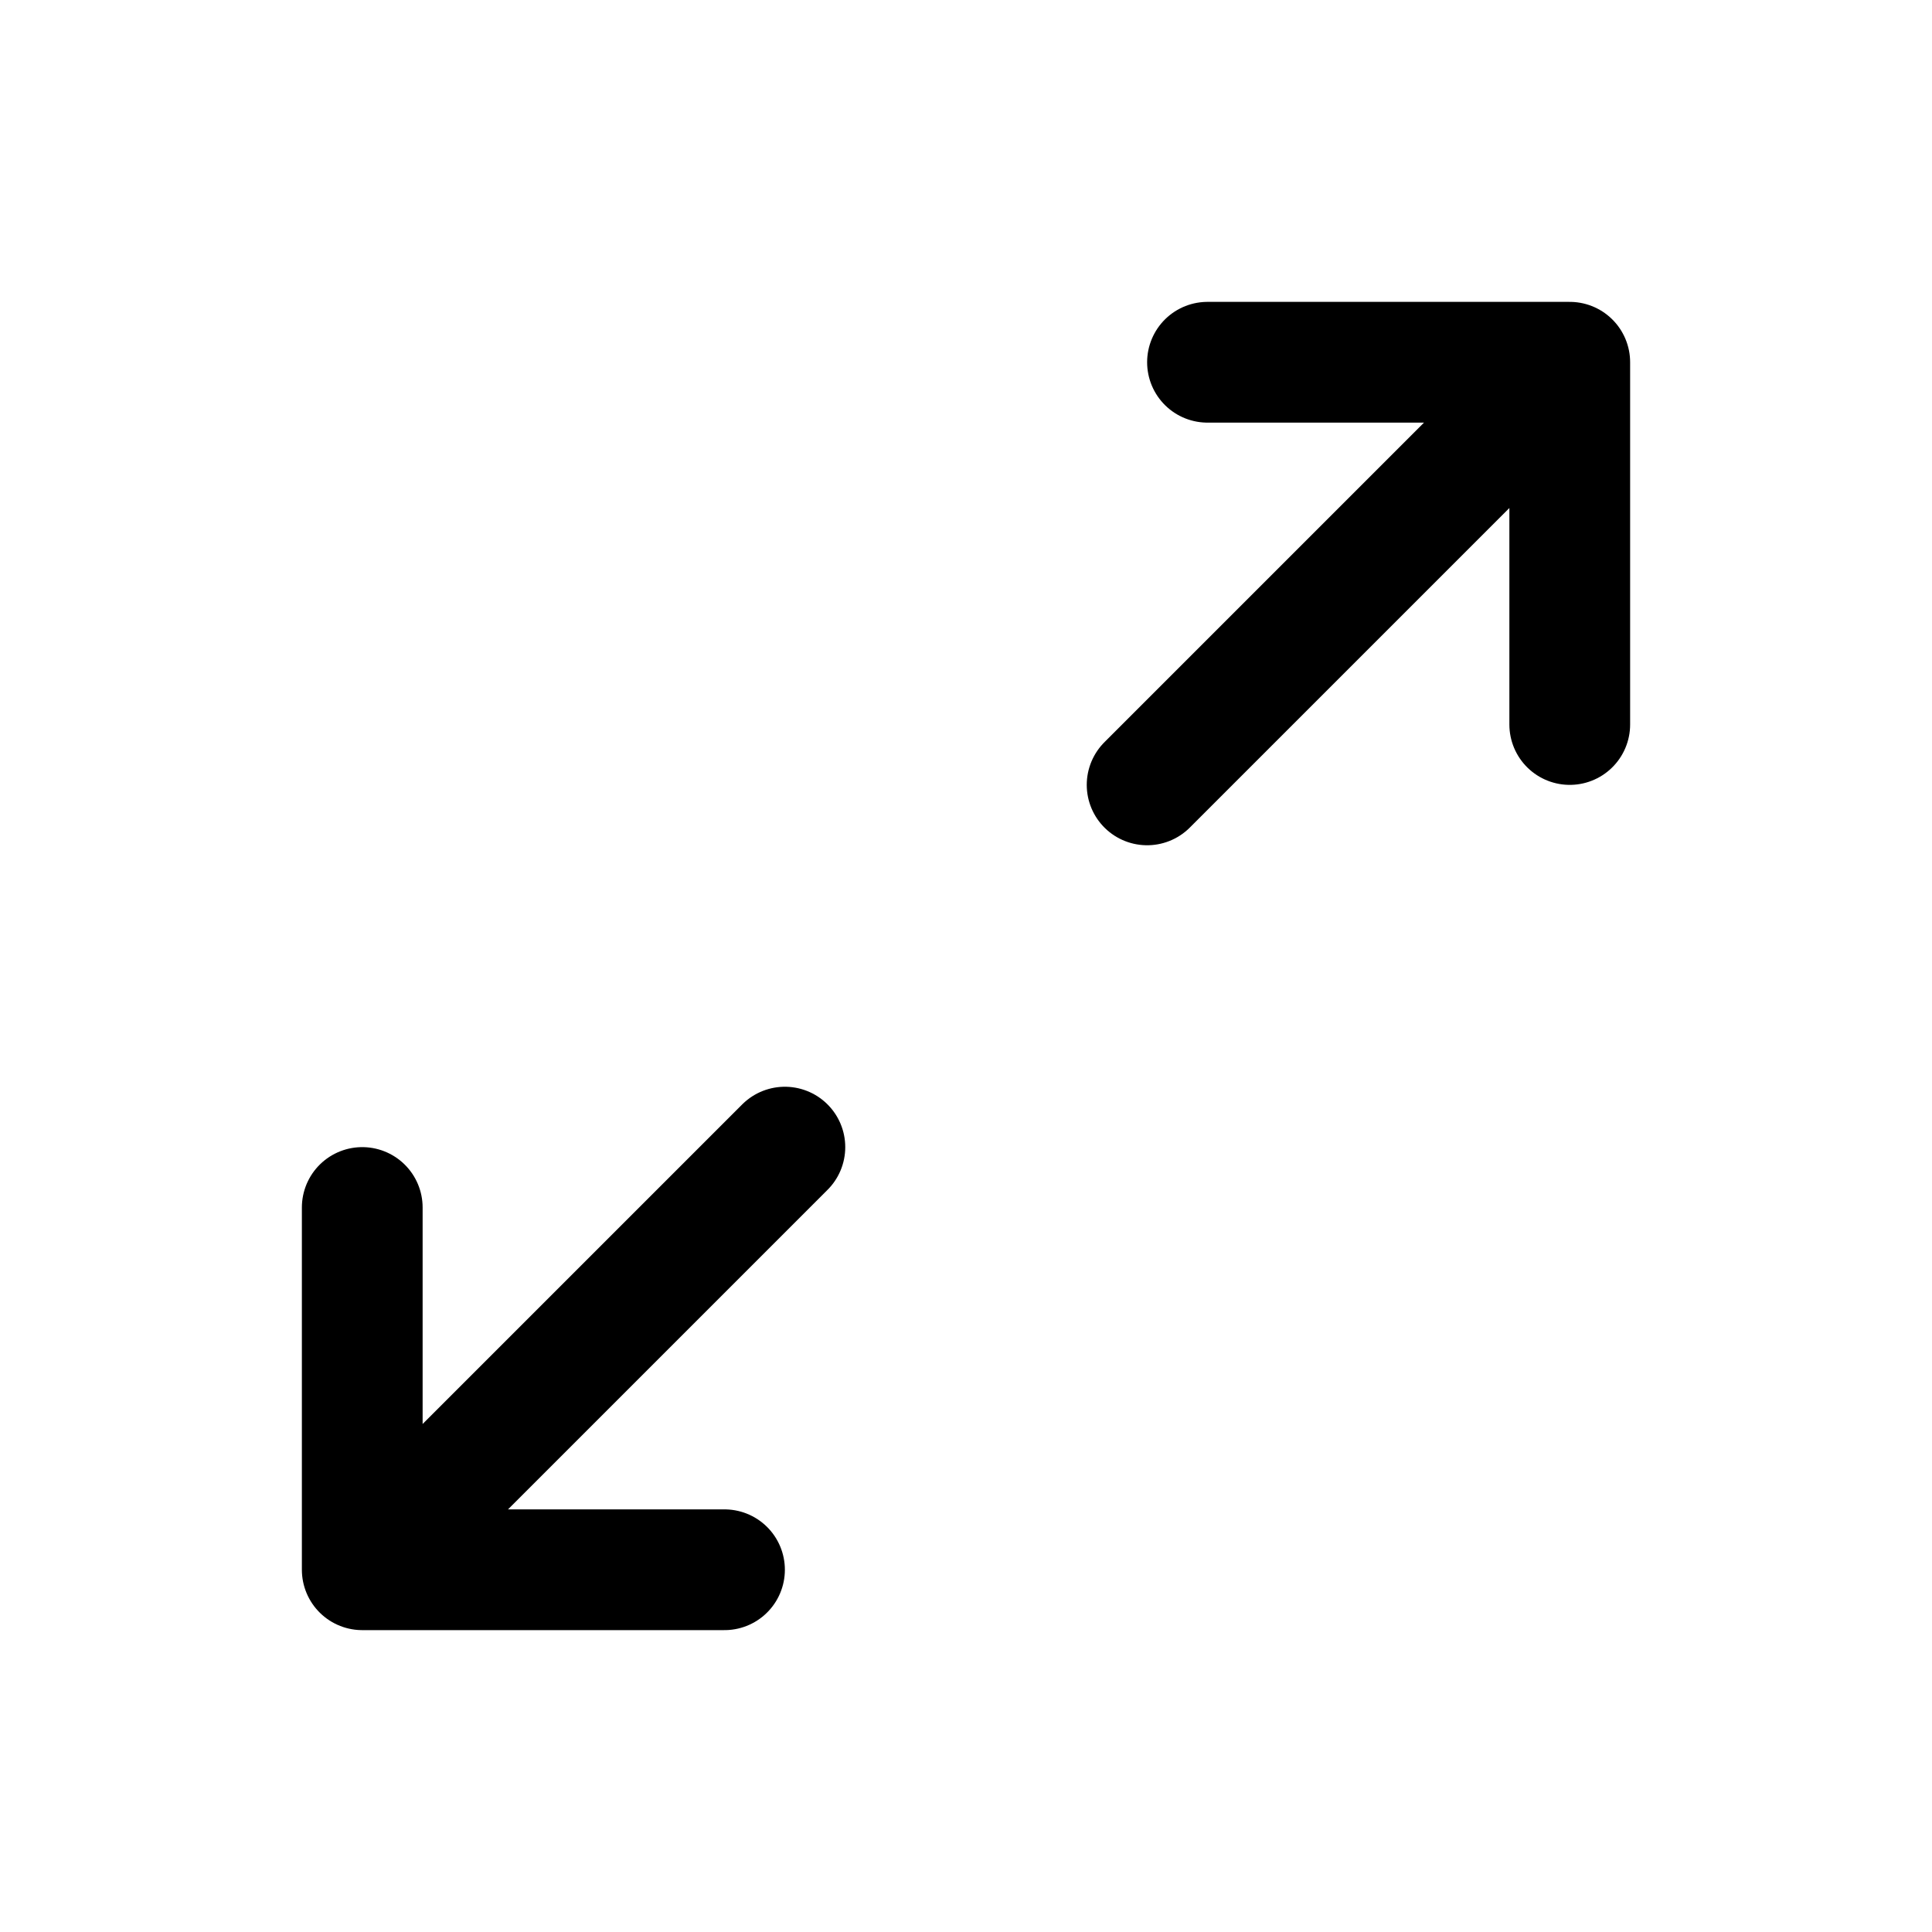
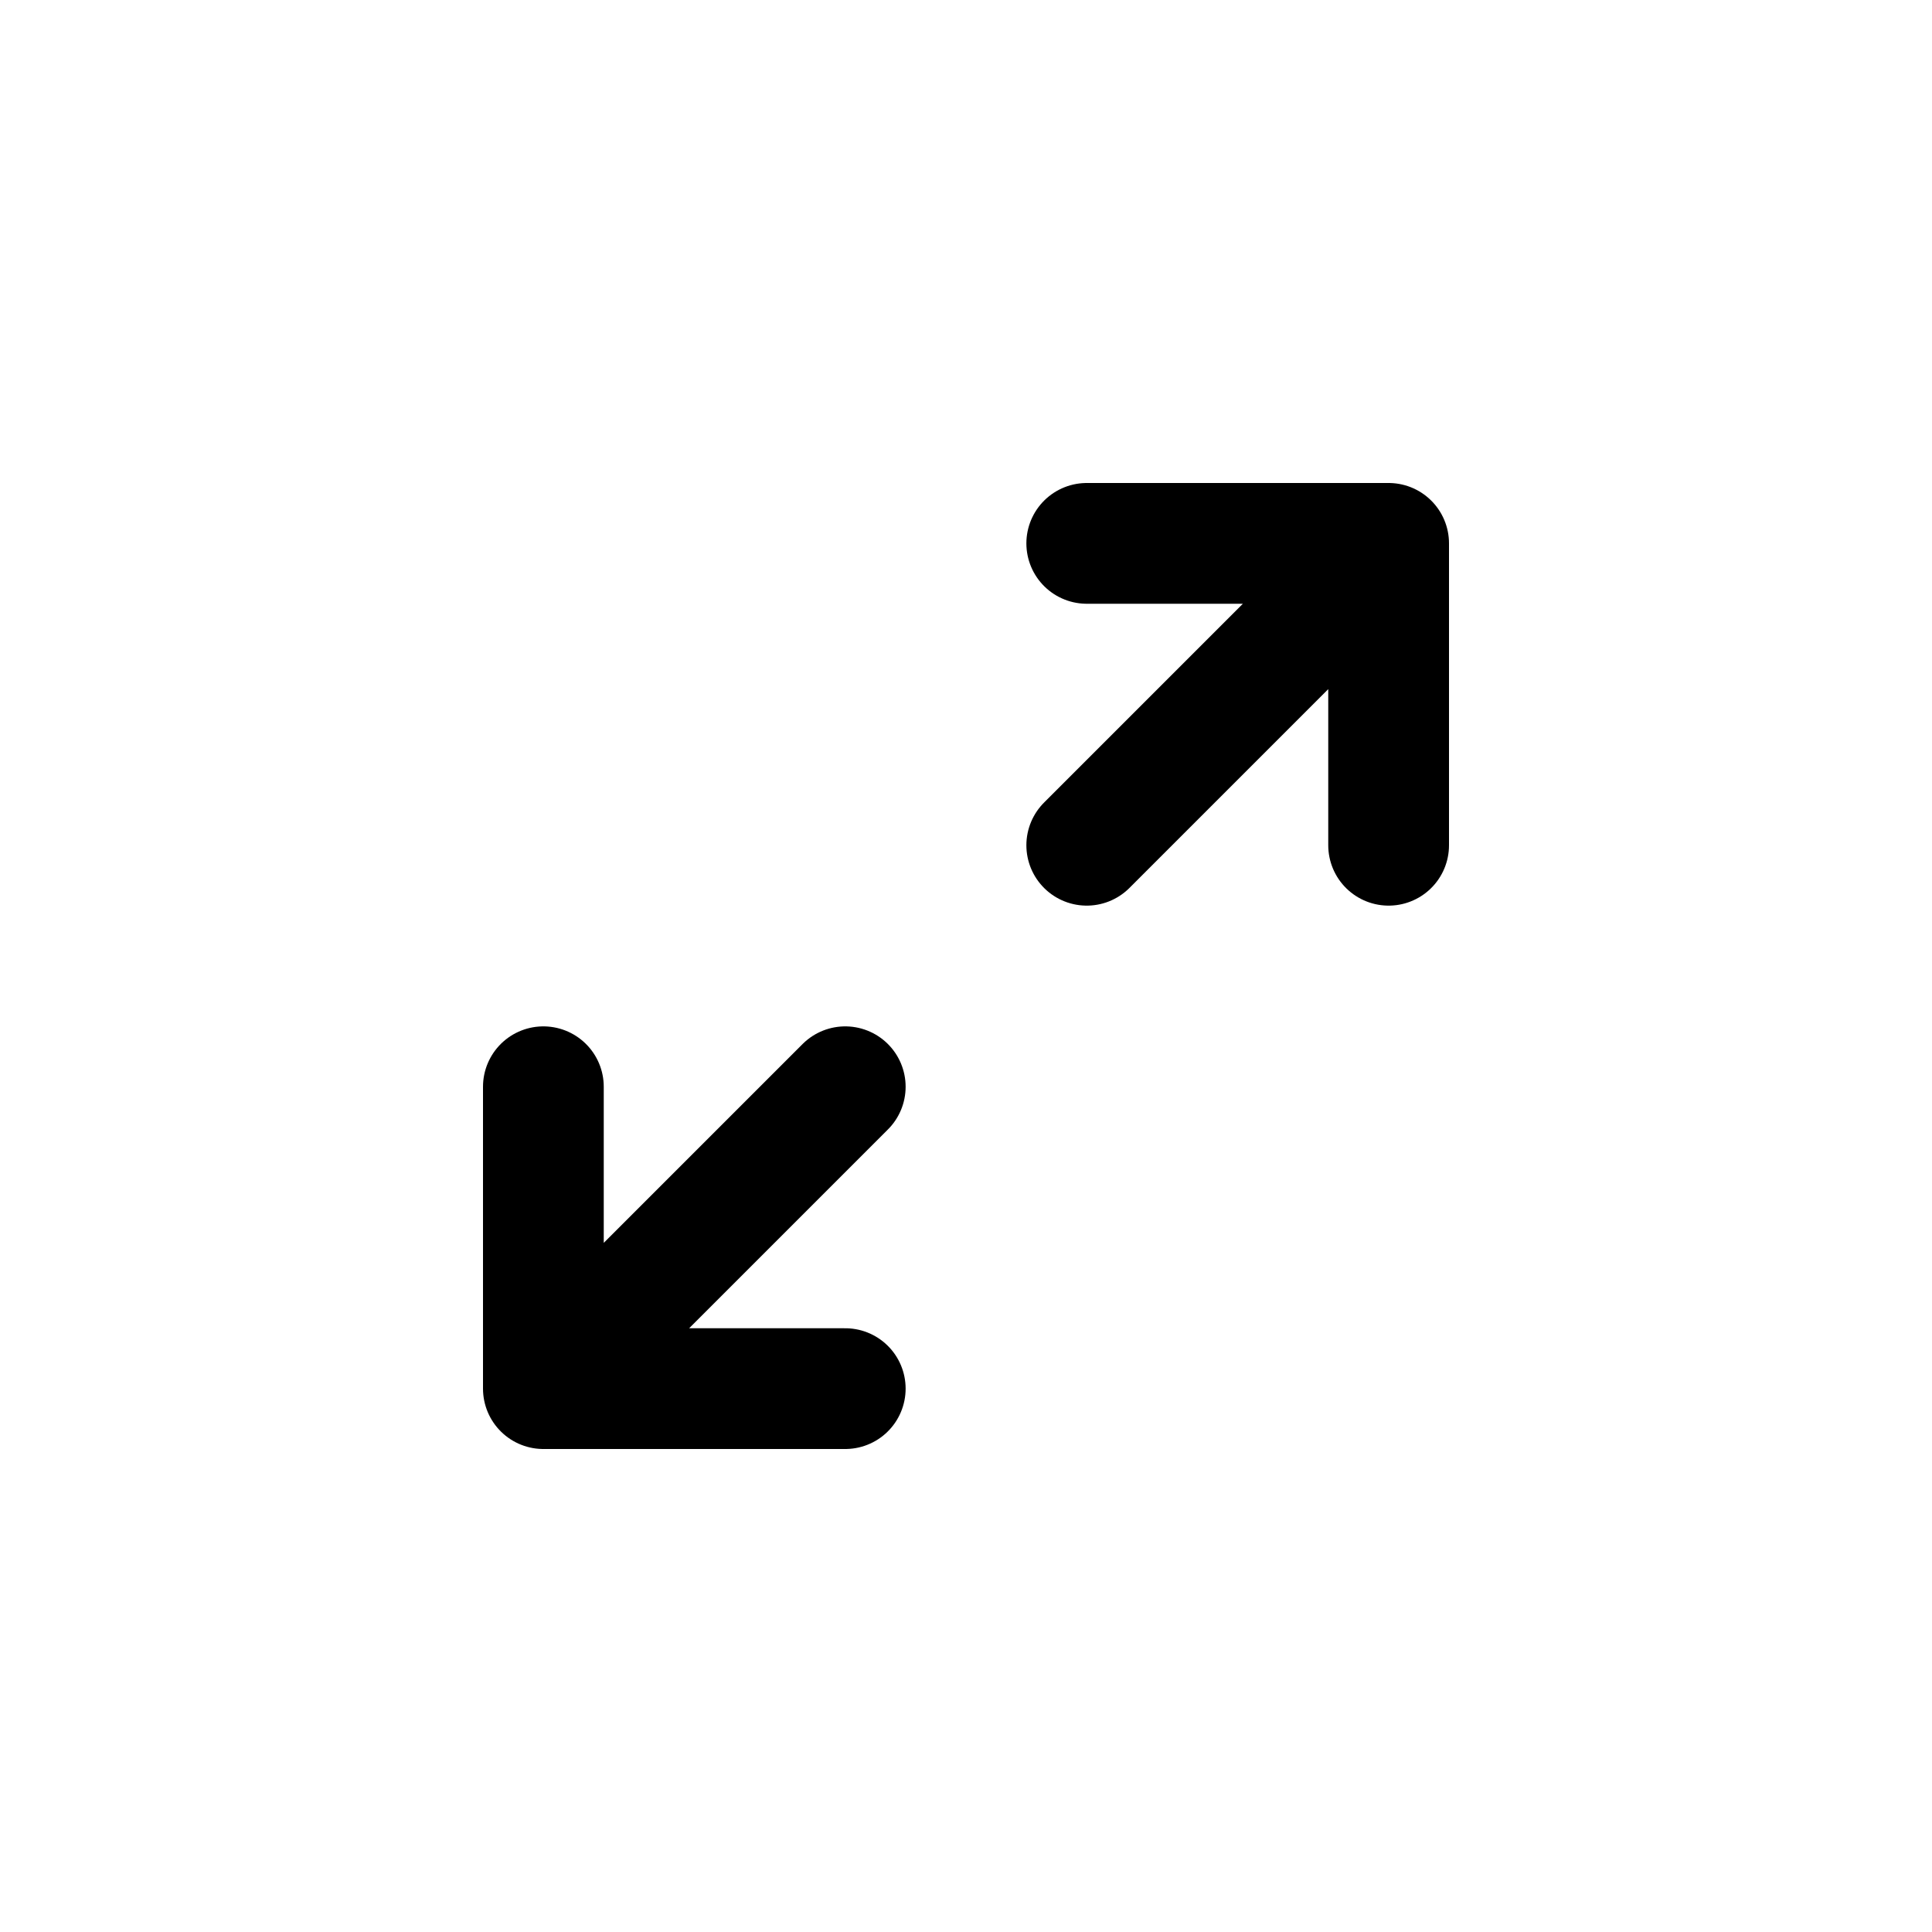
<svg xmlns="http://www.w3.org/2000/svg" width="16" height="16" viewBox="0 0 16 16" fill="none">
  <g id="arrows-maximize-small[arrow,fullscreen,expand]">
-     <path id="Vector" d="M13 3L9.5 6.5M13 3L10 3M13 3L13 6" stroke="black" stroke-miterlimit="10" stroke-linecap="round" stroke-linejoin="round" />
-     <path id="Vector_2" d="M3 13L6.5 9.5M3 13L6 13M3 13L3 10" stroke="black" stroke-miterlimit="10" stroke-linecap="round" stroke-linejoin="round" />
+     <path id="Vector" d="M11.5 4.5L9 7M11.5 4.5L9 4.5M11.5 4.5L11.5 7" stroke="black" stroke-miterlimit="10" stroke-linecap="round" stroke-linejoin="round" />
+     <path id="Vector_2" d="M4.5 11.5L7 9M4.5 11.5L7 11.5M4.5 11.5L4.5 9" stroke="black" stroke-miterlimit="10" stroke-linecap="round" stroke-linejoin="round" />
  </g>
</svg>
